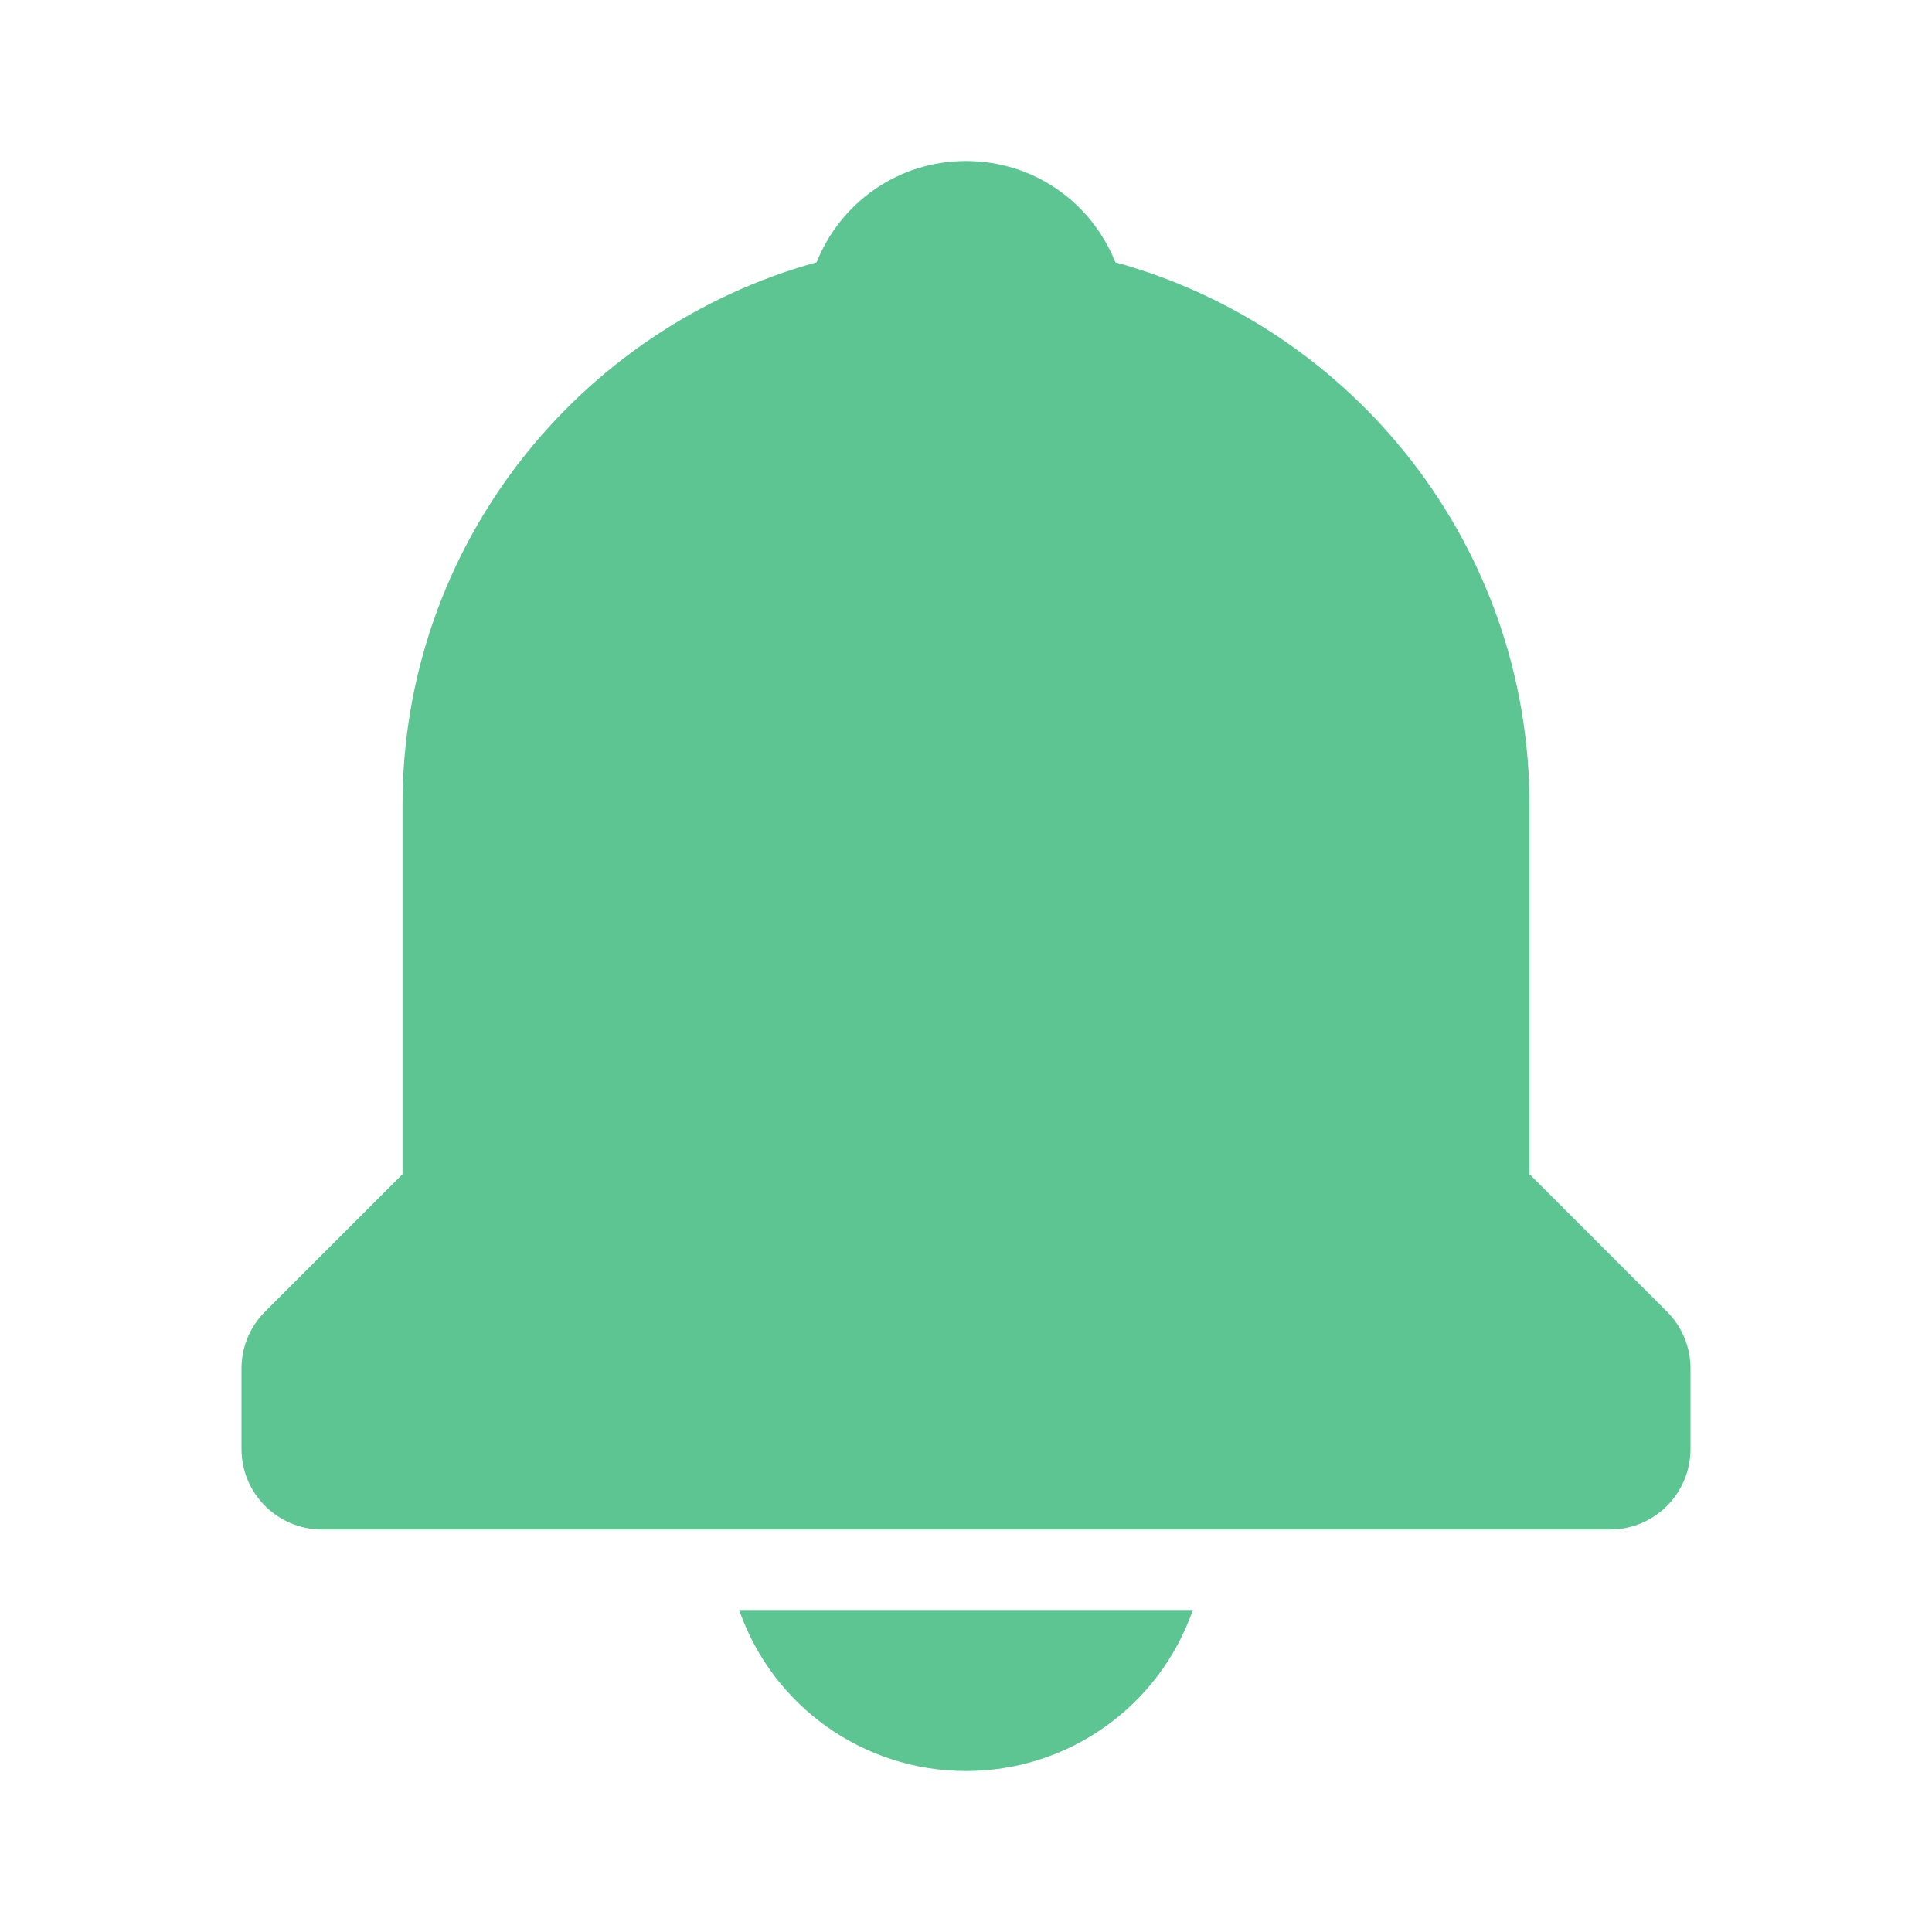
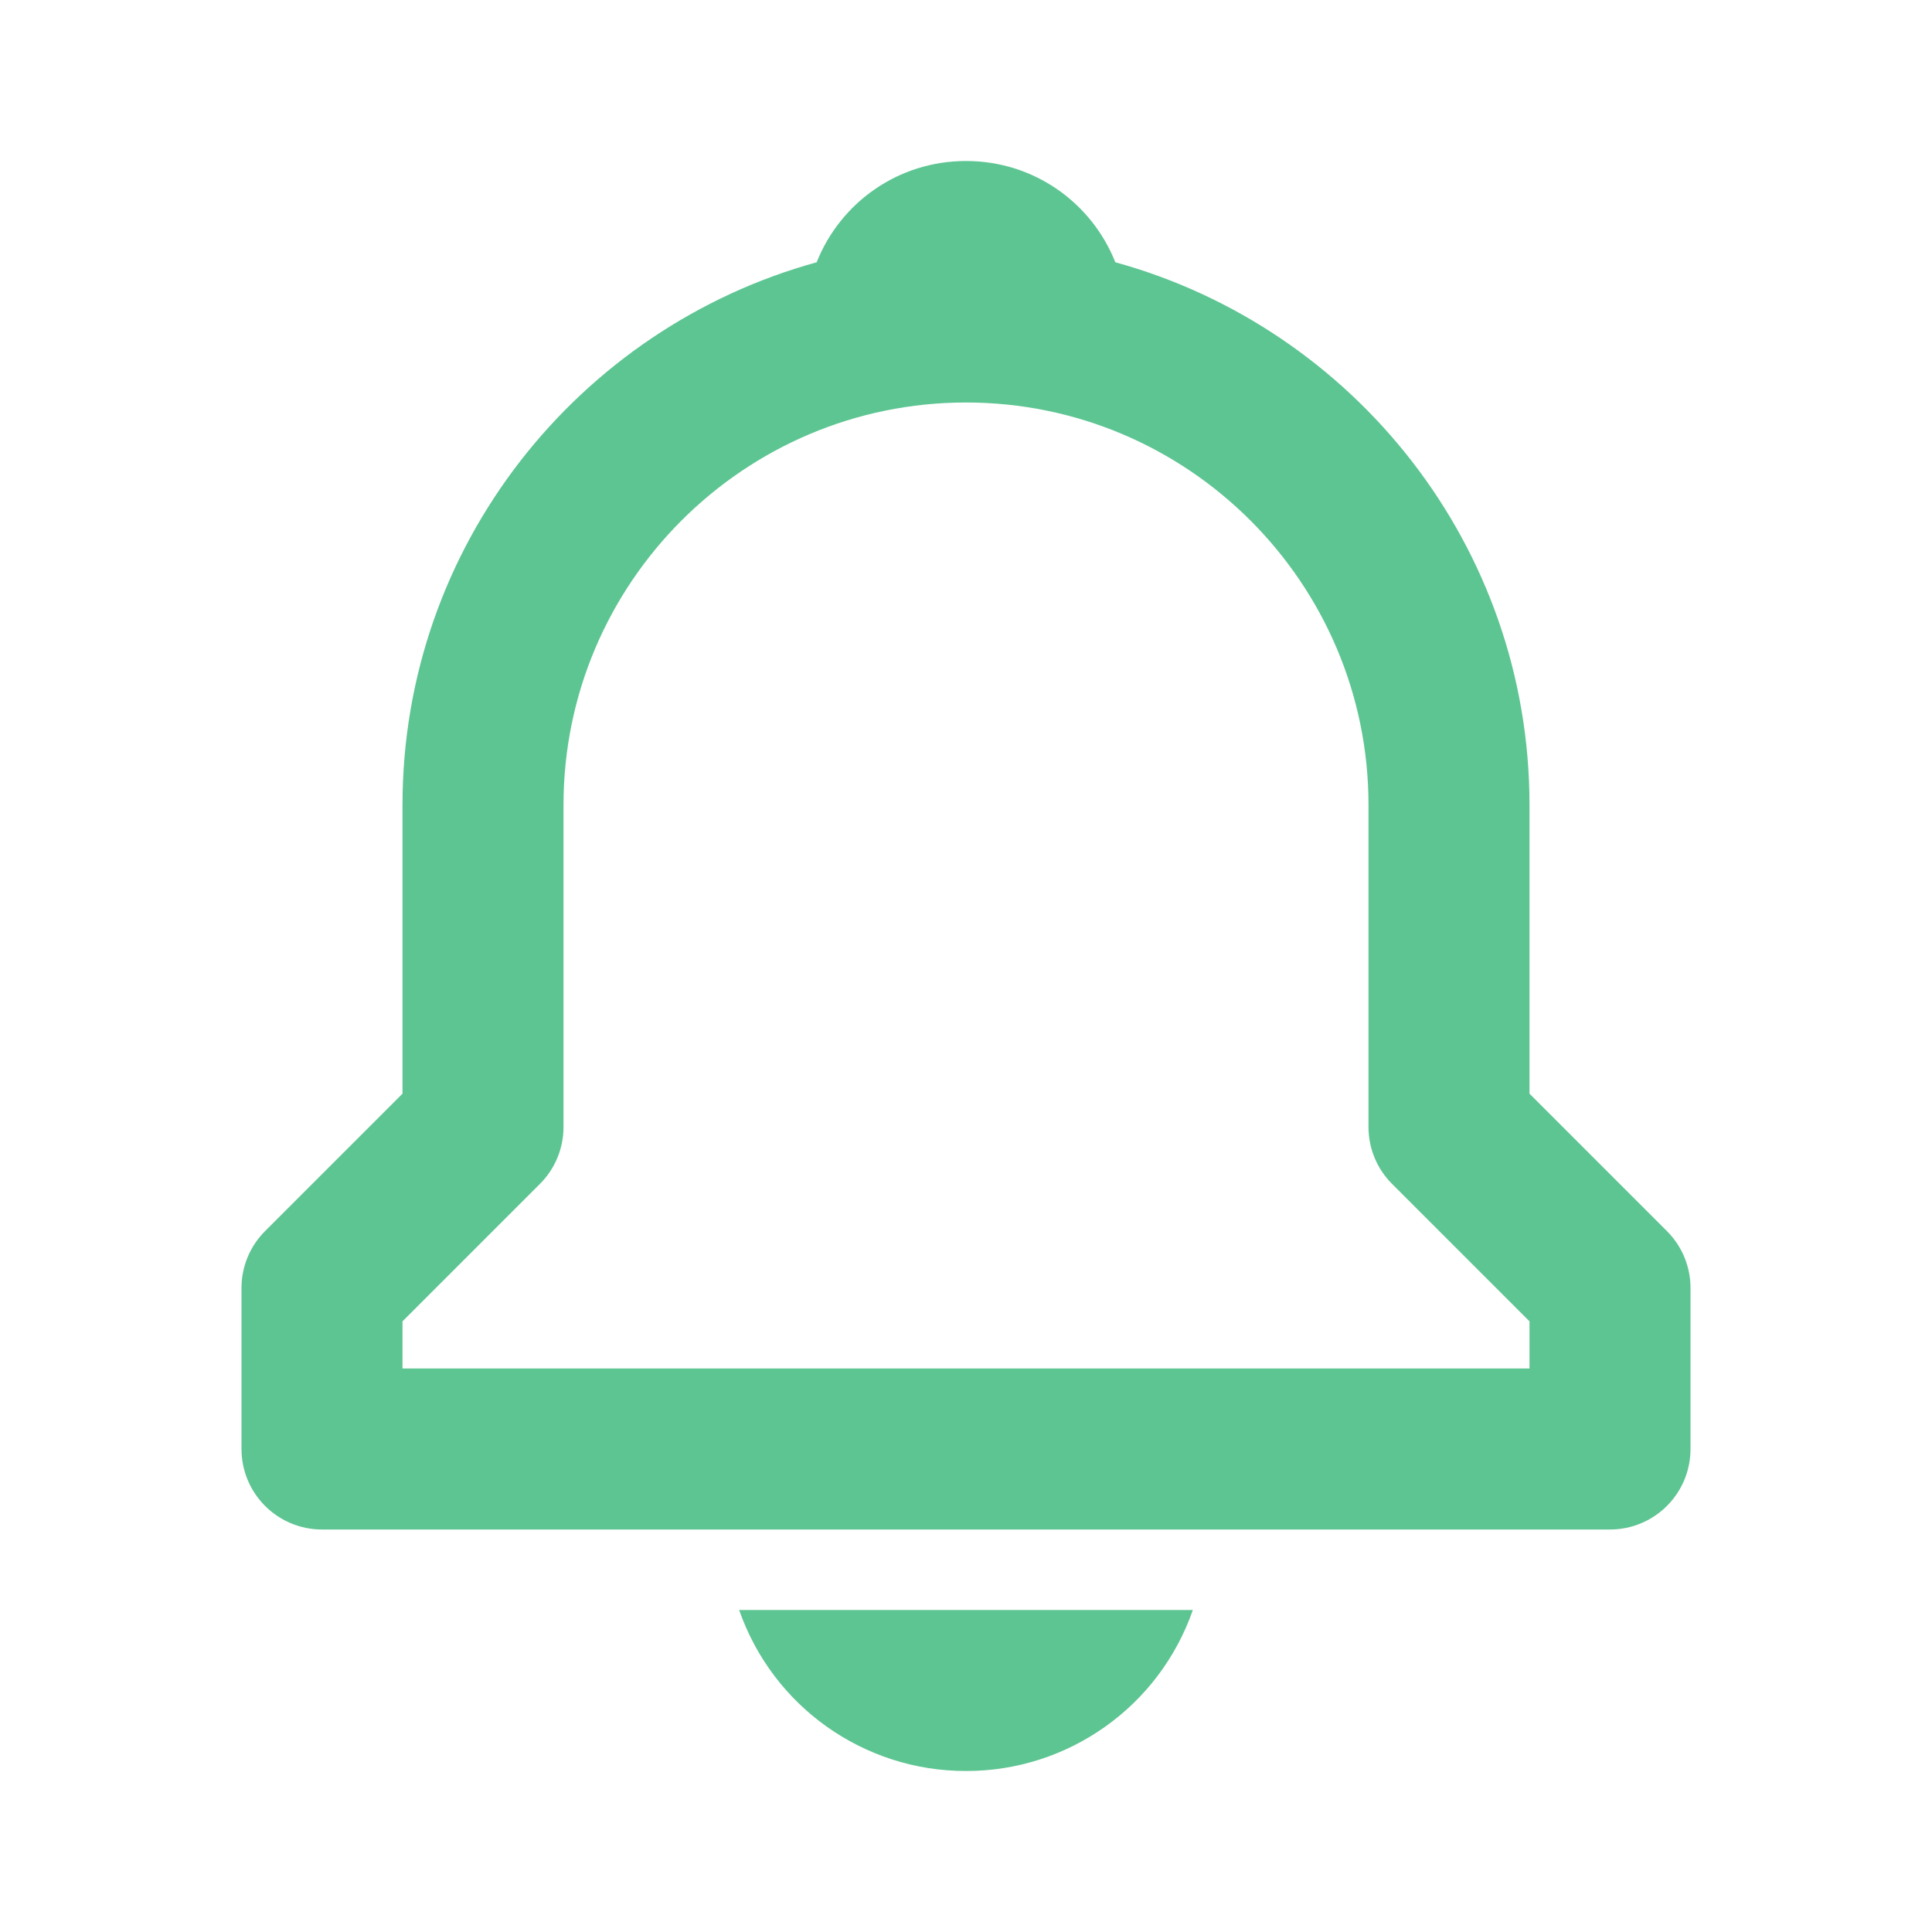
<svg xmlns="http://www.w3.org/2000/svg" width="24" height="24" viewBox="0 0 24 24" style="fill: rgba(93, 197, 146, 1);transform: ;msFilter:;">
-   <path d="M12 22a2.98 2.98 0 0 0 2.818-2H9.182A2.98 2.98 0 0 0 12 22zm7-7.414V10c0-3.217-2.185-5.927-5.145-6.742C13.562 2.52 12.846 2 12 2s-1.562.52-1.855 1.258C7.185 4.074 5 6.783 5 10v4.586l-1.707 1.707A.996.996 0 0 0 3 17v1a1 1 0 0 0 1 1h16a1 1 0 0 0 1-1v-1a.996.996 0 0 0-.293-.707L19 14.586z" />
+   <path d="M19 13.586V10c0-3.217-2.185-5.927-5.145-6.742C13.562 2.52 12.846 2 12 2s-1.562.52-1.855 1.258C7.185 4.074 5 6.783 5 10v3.586l-1.707 1.707A.996.996 0 0 0 3 16v2a1 1 0 0 0 1 1h16a1 1 0 0 0 1-1v-2a.996.996 0 0 0-.293-.707L19 13.586zM19 17H5v-.586l1.707-1.707A.996.996 0 0 0 7 14v-4c0-2.757 2.243-5 5-5s5 2.243 5 5v4c0 .266.105.52.293.707L19 16.414V17zm-7 5a2.98 2.98 0 0 0 2.818-2H9.182A2.98 2.98 0 0 0 12 22z" />
</svg>
